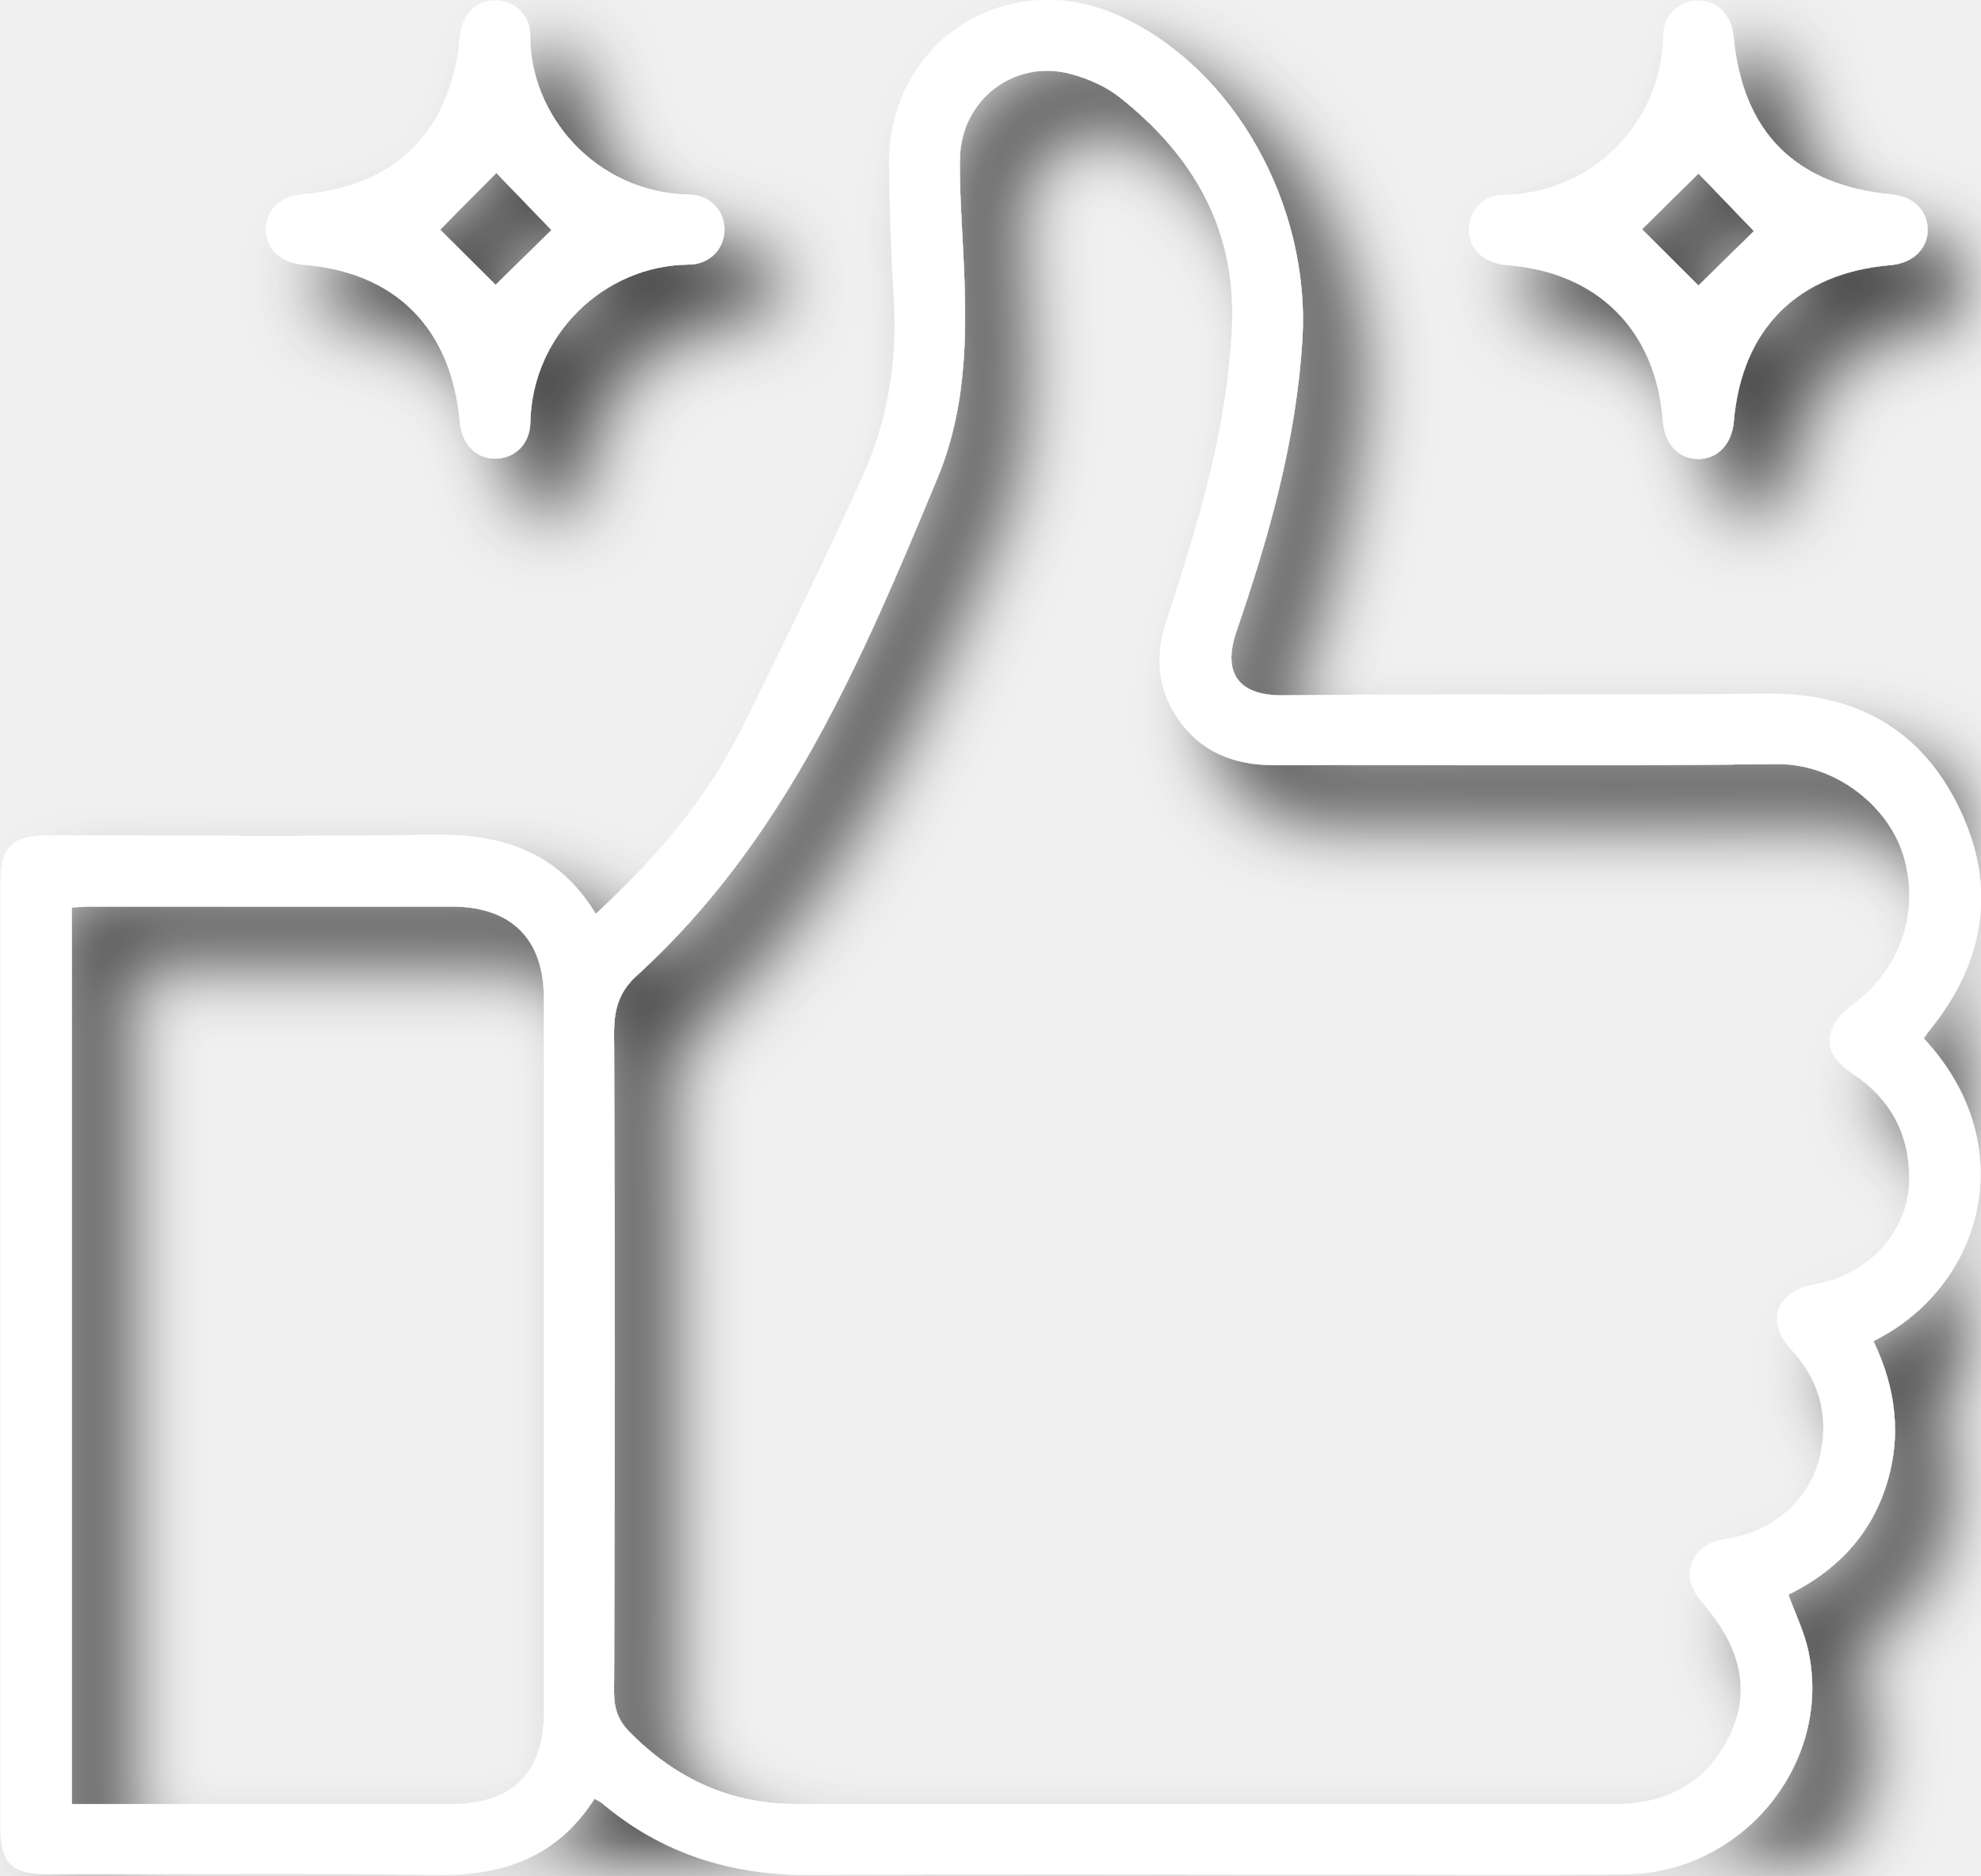
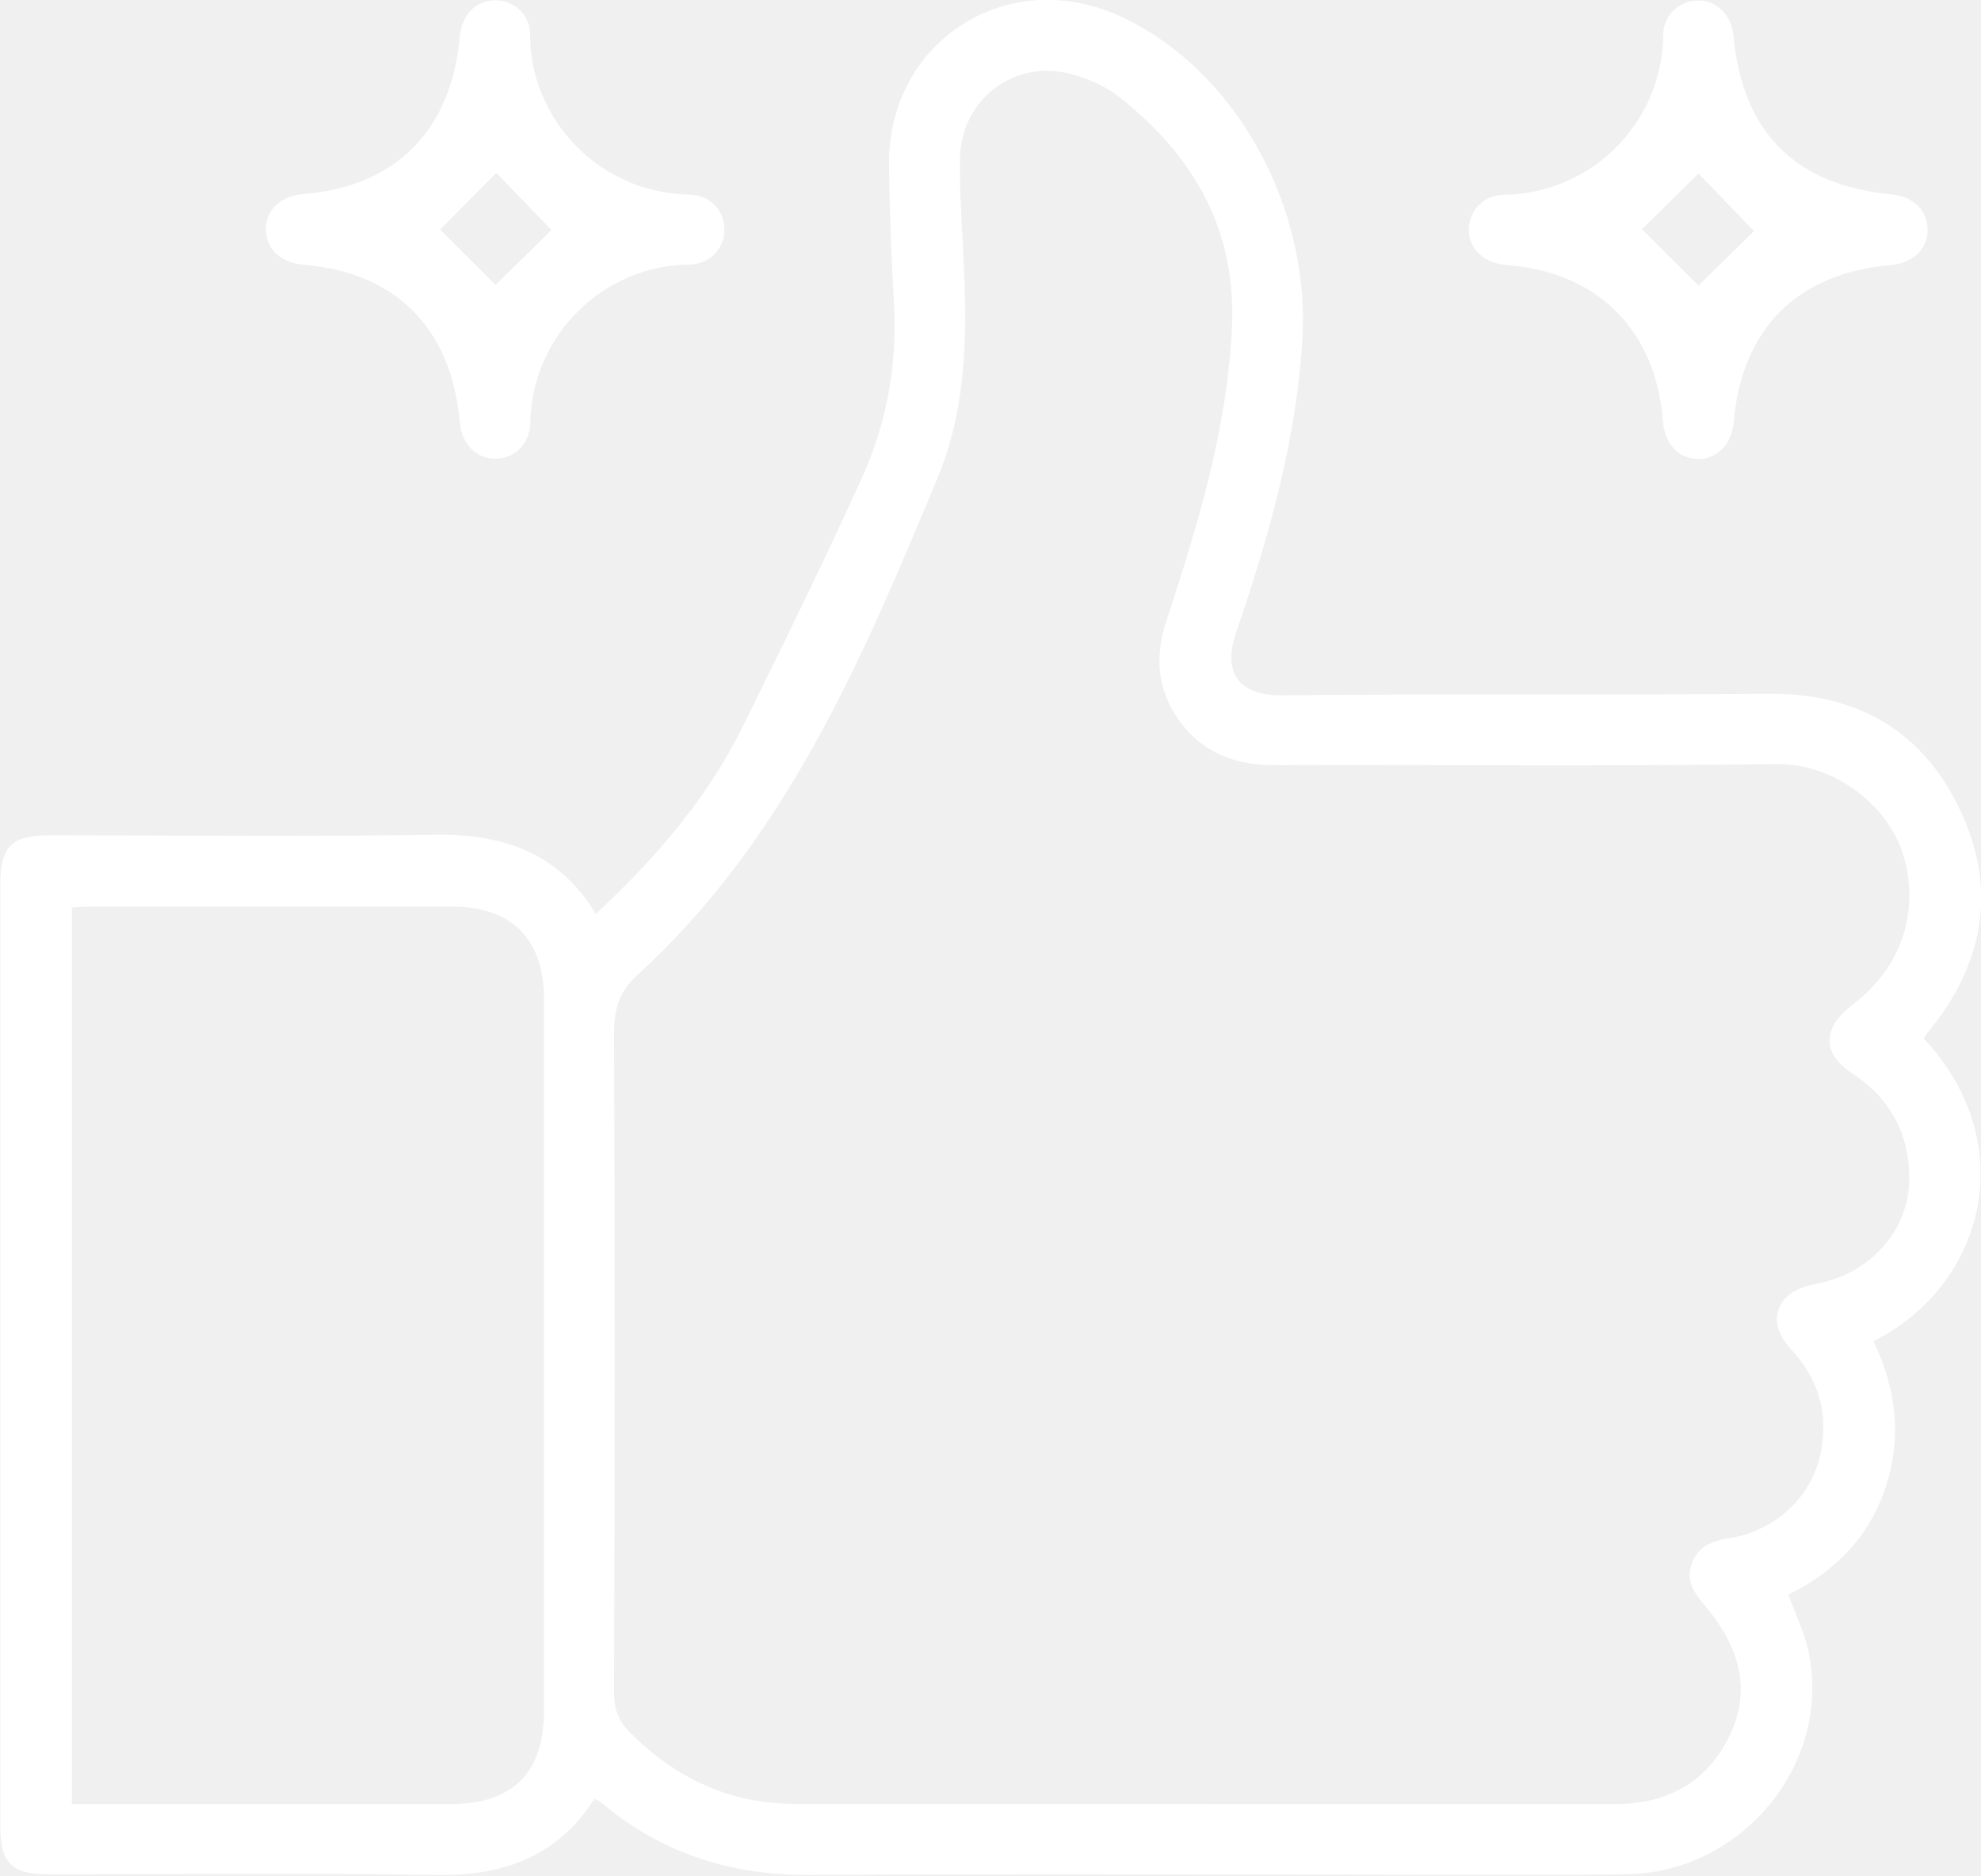
<svg xmlns="http://www.w3.org/2000/svg" id="Capa_2" data-name="Capa 2" viewBox="0 0 109.52 103.7">
  <defs>
    <style>
      .cls-1 {
        fill: #fff;
      }
- 
-       .cls-2 {
-         filter: url(#drop-shadow-1);
-       }
    </style>
-     <filter id="drop-shadow-1" filterUnits="userSpaceOnUse">
-       <feOffset dx="3" dy="3" />
-       <feGaussianBlur result="blur" stdDeviation="2" />
-       <feFlood flood-color="#000" flood-opacity=".73" />
-       <feComposite in2="blur" operator="in" />
-       <feComposite in="SourceGraphic" />
-     </filter>
  </defs>
  <g id="Capa_1-2" data-name="Capa 1">
-     <g class="cls-2">
+     <g>
      <path class="cls-1" d="m32.92,50.56c3.29-3.06,6.16-6.37,8.13-10.36,2.25-4.56,4.49-9.12,6.59-13.75,1.4-3.07,1.98-6.35,1.78-9.76-.15-2.52-.24-5.05-.27-7.57-.07-6.8,6.49-11.05,12.69-8.26,6.38,2.87,10.62,10.47,10.16,17.93-.34,5.59-1.85,10.9-3.65,16.14-.72,2.11-.07,3.55,2.59,3.52,8.92-.1,17.84,0,26.77-.09,4.91-.05,8.54,2,10.63,6.38,2.1,4.39,1.35,8.55-1.72,12.3-.1.12-.18.26-.27.38,5.49,5.87,3.3,13.72-2.78,16.74,1.24,2.57,1.59,5.25.7,8.01-.9,2.79-2.79,4.72-5.4,6.01.39,1.08.9,2.1,1.12,3.19,1.28,6.15-3.66,12.18-10.07,12.27-5.05.07-10.1.02-15.16.02-9.98,0-19.96-.05-29.94.02-4.34.03-8.18-1.15-11.51-3.95-.12-.1-.26-.16-.44-.27-2.07,3.24-5.08,4.29-8.79,4.22-7.13-.12-14.26-.03-21.39-.04-2.07,0-2.67-.6-2.67-2.7,0-17.36,0-34.71,0-52.07,0-2.06.63-2.68,2.71-2.68,7.09,0,14.18.08,21.27-.03,3.78-.06,6.88.97,8.94,4.38Zm33.53,49.2c7.62,0,15.23,0,22.85,0,2.99,0,5.24-1.32,6.43-4.02,1.12-2.53.28-4.86-1.42-6.89-.6-.72-1.15-1.39-.78-2.4.36-.97,1.16-1.25,2.11-1.4,2.52-.41,4.53-2.27,5.02-4.72.44-2.17-.12-4.09-1.66-5.74-1.37-1.46-.83-3.09,1.11-3.53.28-.06.56-.11.83-.19,2.61-.68,4.53-2.9,4.61-5.5.07-2.54-.98-4.59-3.13-6-.9-.6-1.53-1.34-1.16-2.42.19-.56.72-1.06,1.22-1.44,2.65-2.02,3.68-5.16,2.74-8.24-.81-2.64-3.68-5.06-7.03-5.02-9.24.13-18.49.03-27.74.06-2.24,0-4.08-.73-5.35-2.6-1.13-1.66-1.25-3.45-.62-5.36,1.74-5.3,3.37-10.63,3.63-16.26.25-5.4-2.13-9.49-6.22-12.72-.74-.59-1.69-1-2.61-1.26-3.16-.9-6.17,1.38-6.21,4.68-.02,1.51.07,3.01.15,4.52.24,4.45.37,8.89-1.39,13.12-4.16,10.02-8.38,20.01-16.65,27.54-.95.87-1.23,1.84-1.23,3.11.05,12.18.04,24.36,0,36.54,0,.89.25,1.55.86,2.16,2.52,2.55,5.53,3.97,9.15,3.97,7.5,0,14.99,0,22.49,0Zm-62.48,0c.49,0,.89,0,1.29,0,6.56,0,13.11,0,19.67,0,3.39,0,5.14-1.73,5.14-5.09,0-13.16,0-26.31,0-39.47,0-3.27-1.79-5.06-5.06-5.07-6.64,0-13.28,0-19.92,0-.36,0-.71.03-1.12.05v49.57Z" />
      <path class="cls-1" d="m27.32.02c1.03-.04,2,.76,1.99,1.9-.05,4.42,3.61,8.74,8.79,8.84,1.16.02,1.96.9,1.95,1.94,0,1.04-.8,1.92-1.96,1.93-4.68.04-8.67,3.86-8.77,8.72-.02,1.19-.84,1.98-1.89,2.01-1.08.04-1.9-.79-2.01-2.02-.46-5.19-3.54-8.29-8.64-8.7-1.25-.1-2.08-.88-2.08-1.96,0-1.08.82-1.85,2.08-1.95,5.1-.41,8.17-3.51,8.64-8.7.11-1.19.85-1.98,1.9-2.01Zm3.17,12.7c-.95-.99-2.18-2.26-3.05-3.16-.98.99-2.23,2.24-3.11,3.14.91.9,2.16,2.15,3.07,3.05.9-.88,2.17-2.12,3.09-3.03Z" />
      <path class="cls-1" d="m81.21,12.61c.05-1,.82-1.83,1.93-1.84,4.85-.05,8.77-4.01,8.81-8.82.01-1.15.93-1.94,1.97-1.92,1.04.02,1.81.81,1.92,1.99.5,5.31,3.43,8.23,8.74,8.73,1.18.11,1.97.88,1.99,1.92.02,1.08-.81,1.88-2.05,1.99-5.15.44-8.23,3.52-8.67,8.67-.11,1.24-.91,2.07-1.99,2.05-1.08-.02-1.83-.84-1.93-2.11-.38-5.01-3.6-8.23-8.61-8.61-1.31-.1-2.17-.94-2.11-2.05Zm9.56.06c.98.98,2.23,2.22,3.13,3.12.93-.92,2.2-2.15,3.07-3.01-.94-.98-2.19-2.27-3.07-3.19-.97.96-2.2,2.18-3.13,3.09Z" />
    </g>
  </g>
</svg>
